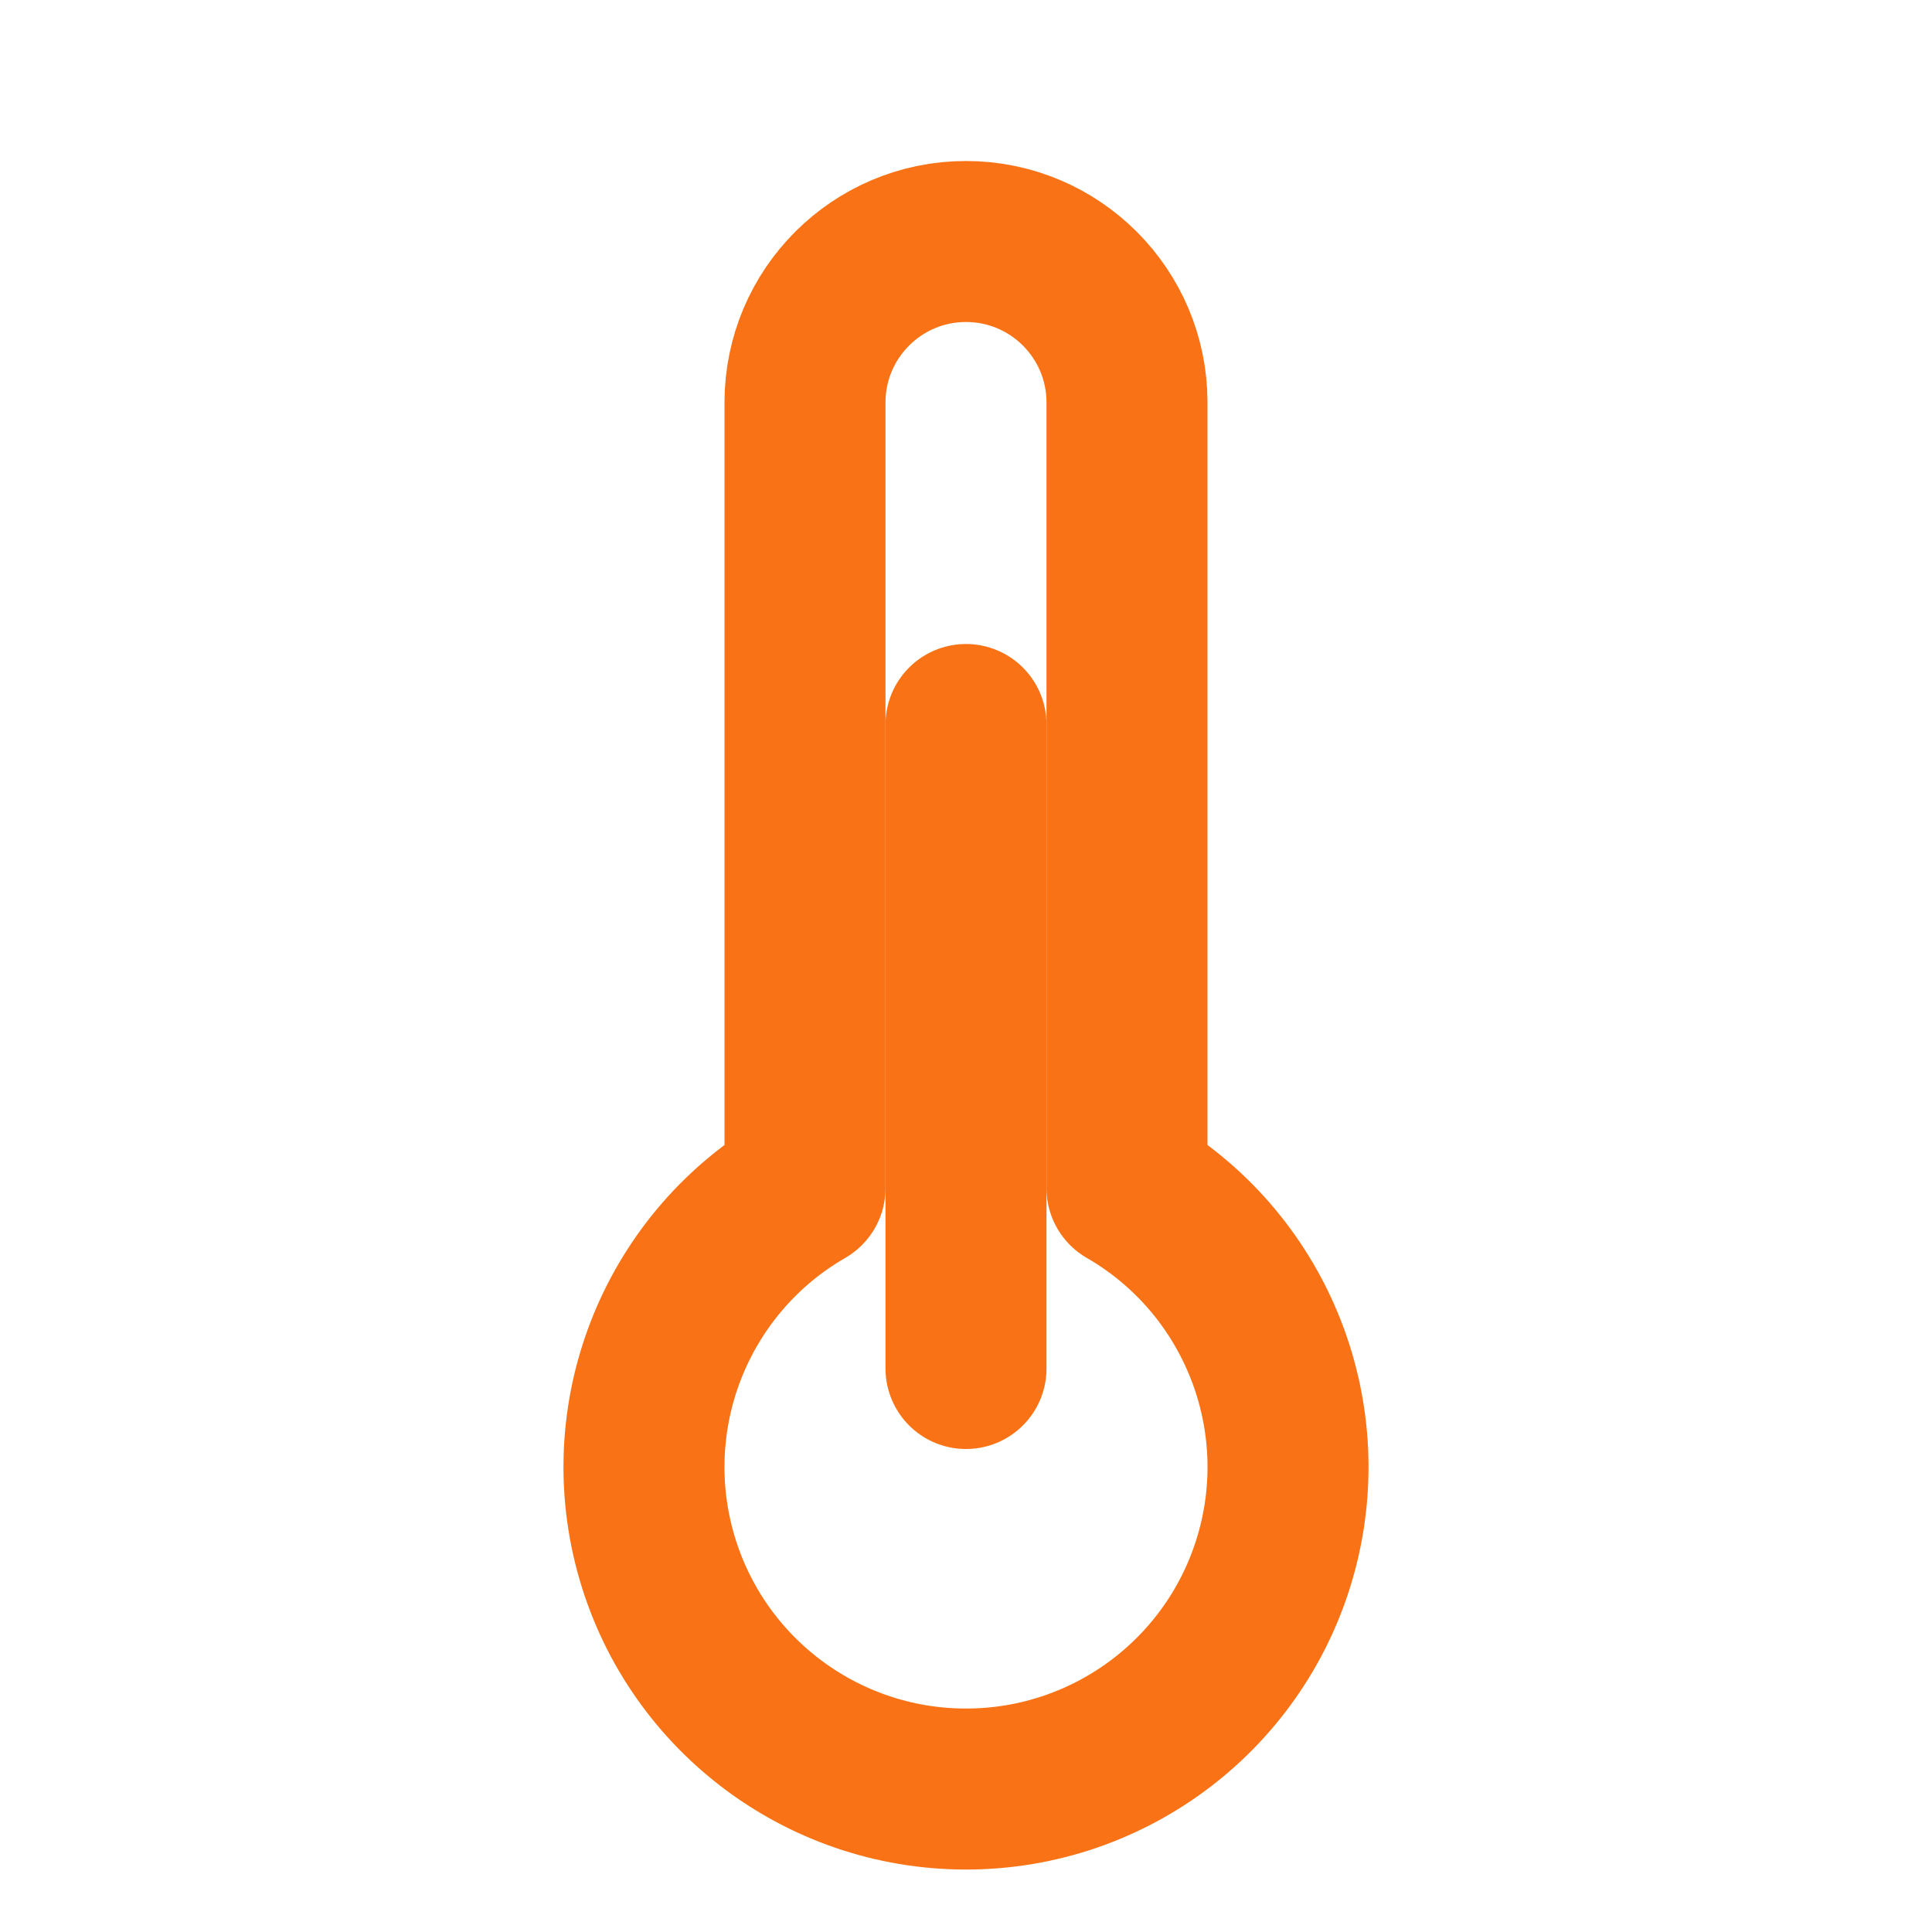
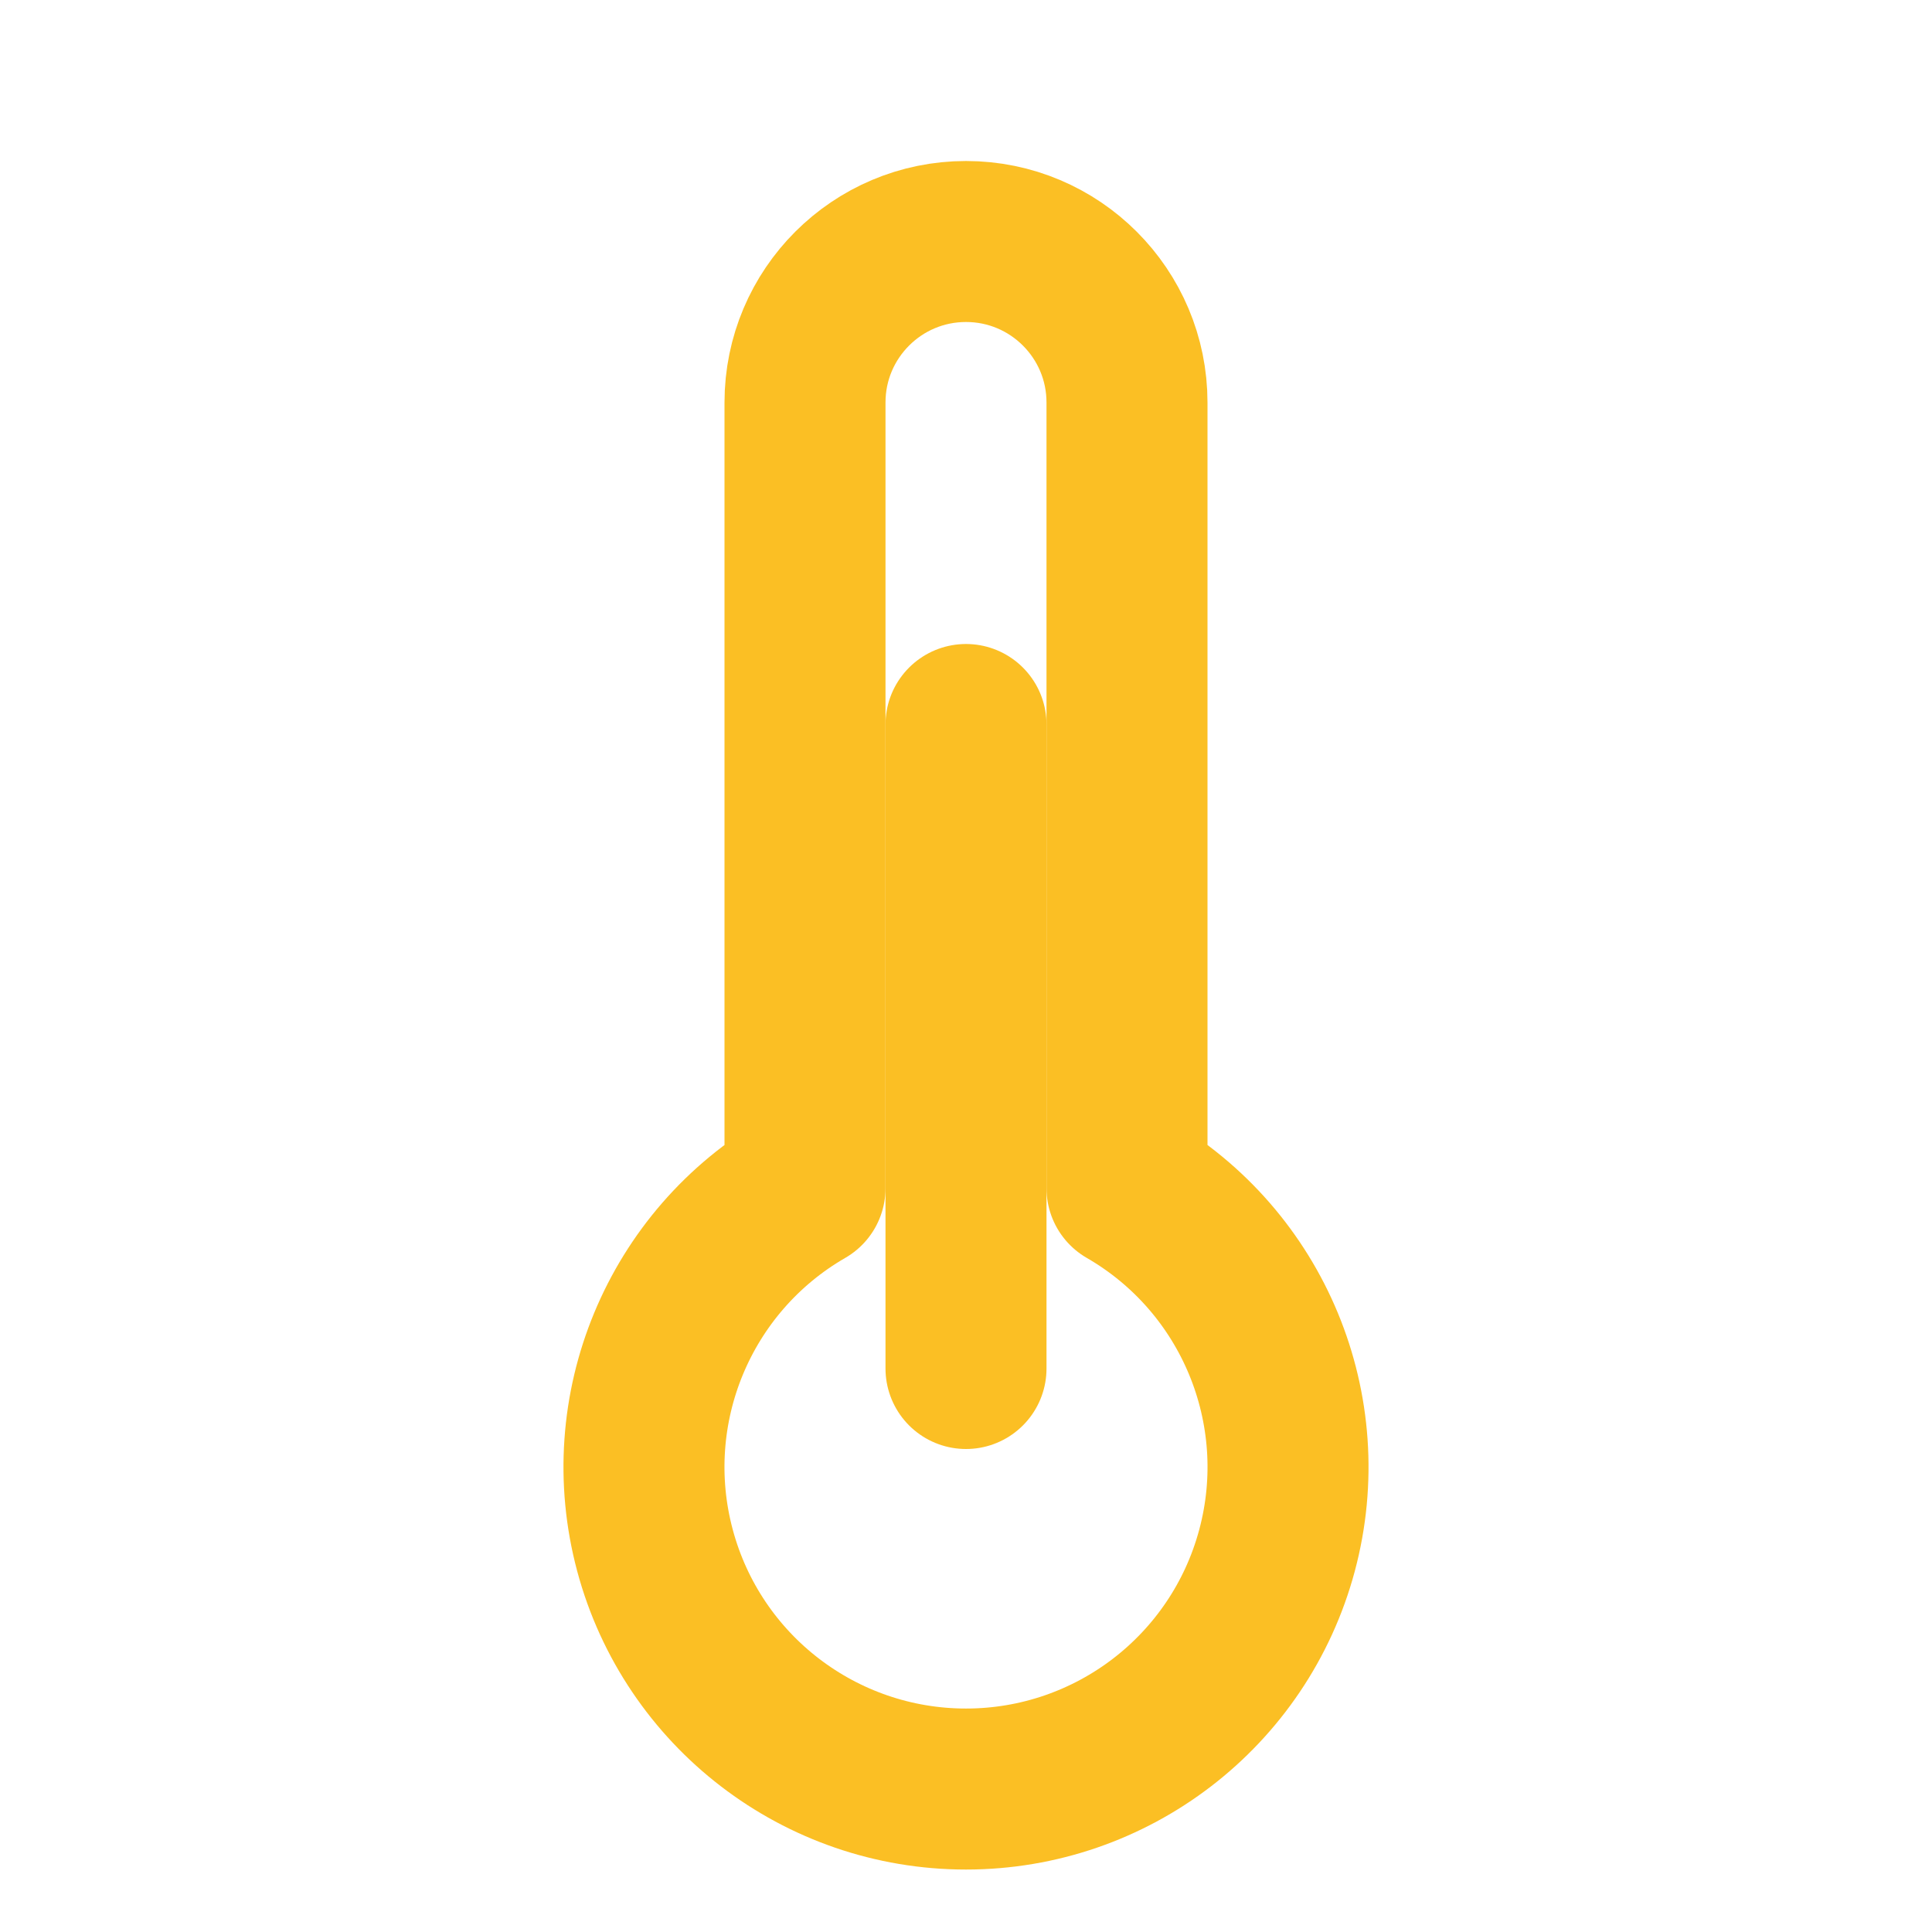
- <svg xmlns="http://www.w3.org/2000/svg" viewBox="0 0 24 24" fill="none" stroke="#f97316" stroke-width="2" stroke-linecap="round" stroke-linejoin="round">
+ <svg xmlns="http://www.w3.org/2000/svg" viewBox="0 0 24 24" fill="none" stroke="#fbbf24" stroke-width="2" stroke-linecap="round" stroke-linejoin="round">
  <path d="M14 14.76V5a2 2 0 0 0-4 0v9.76a4 4 0 1 0 4 0Z" />
  <path d="M12 9v8" />
</svg>
